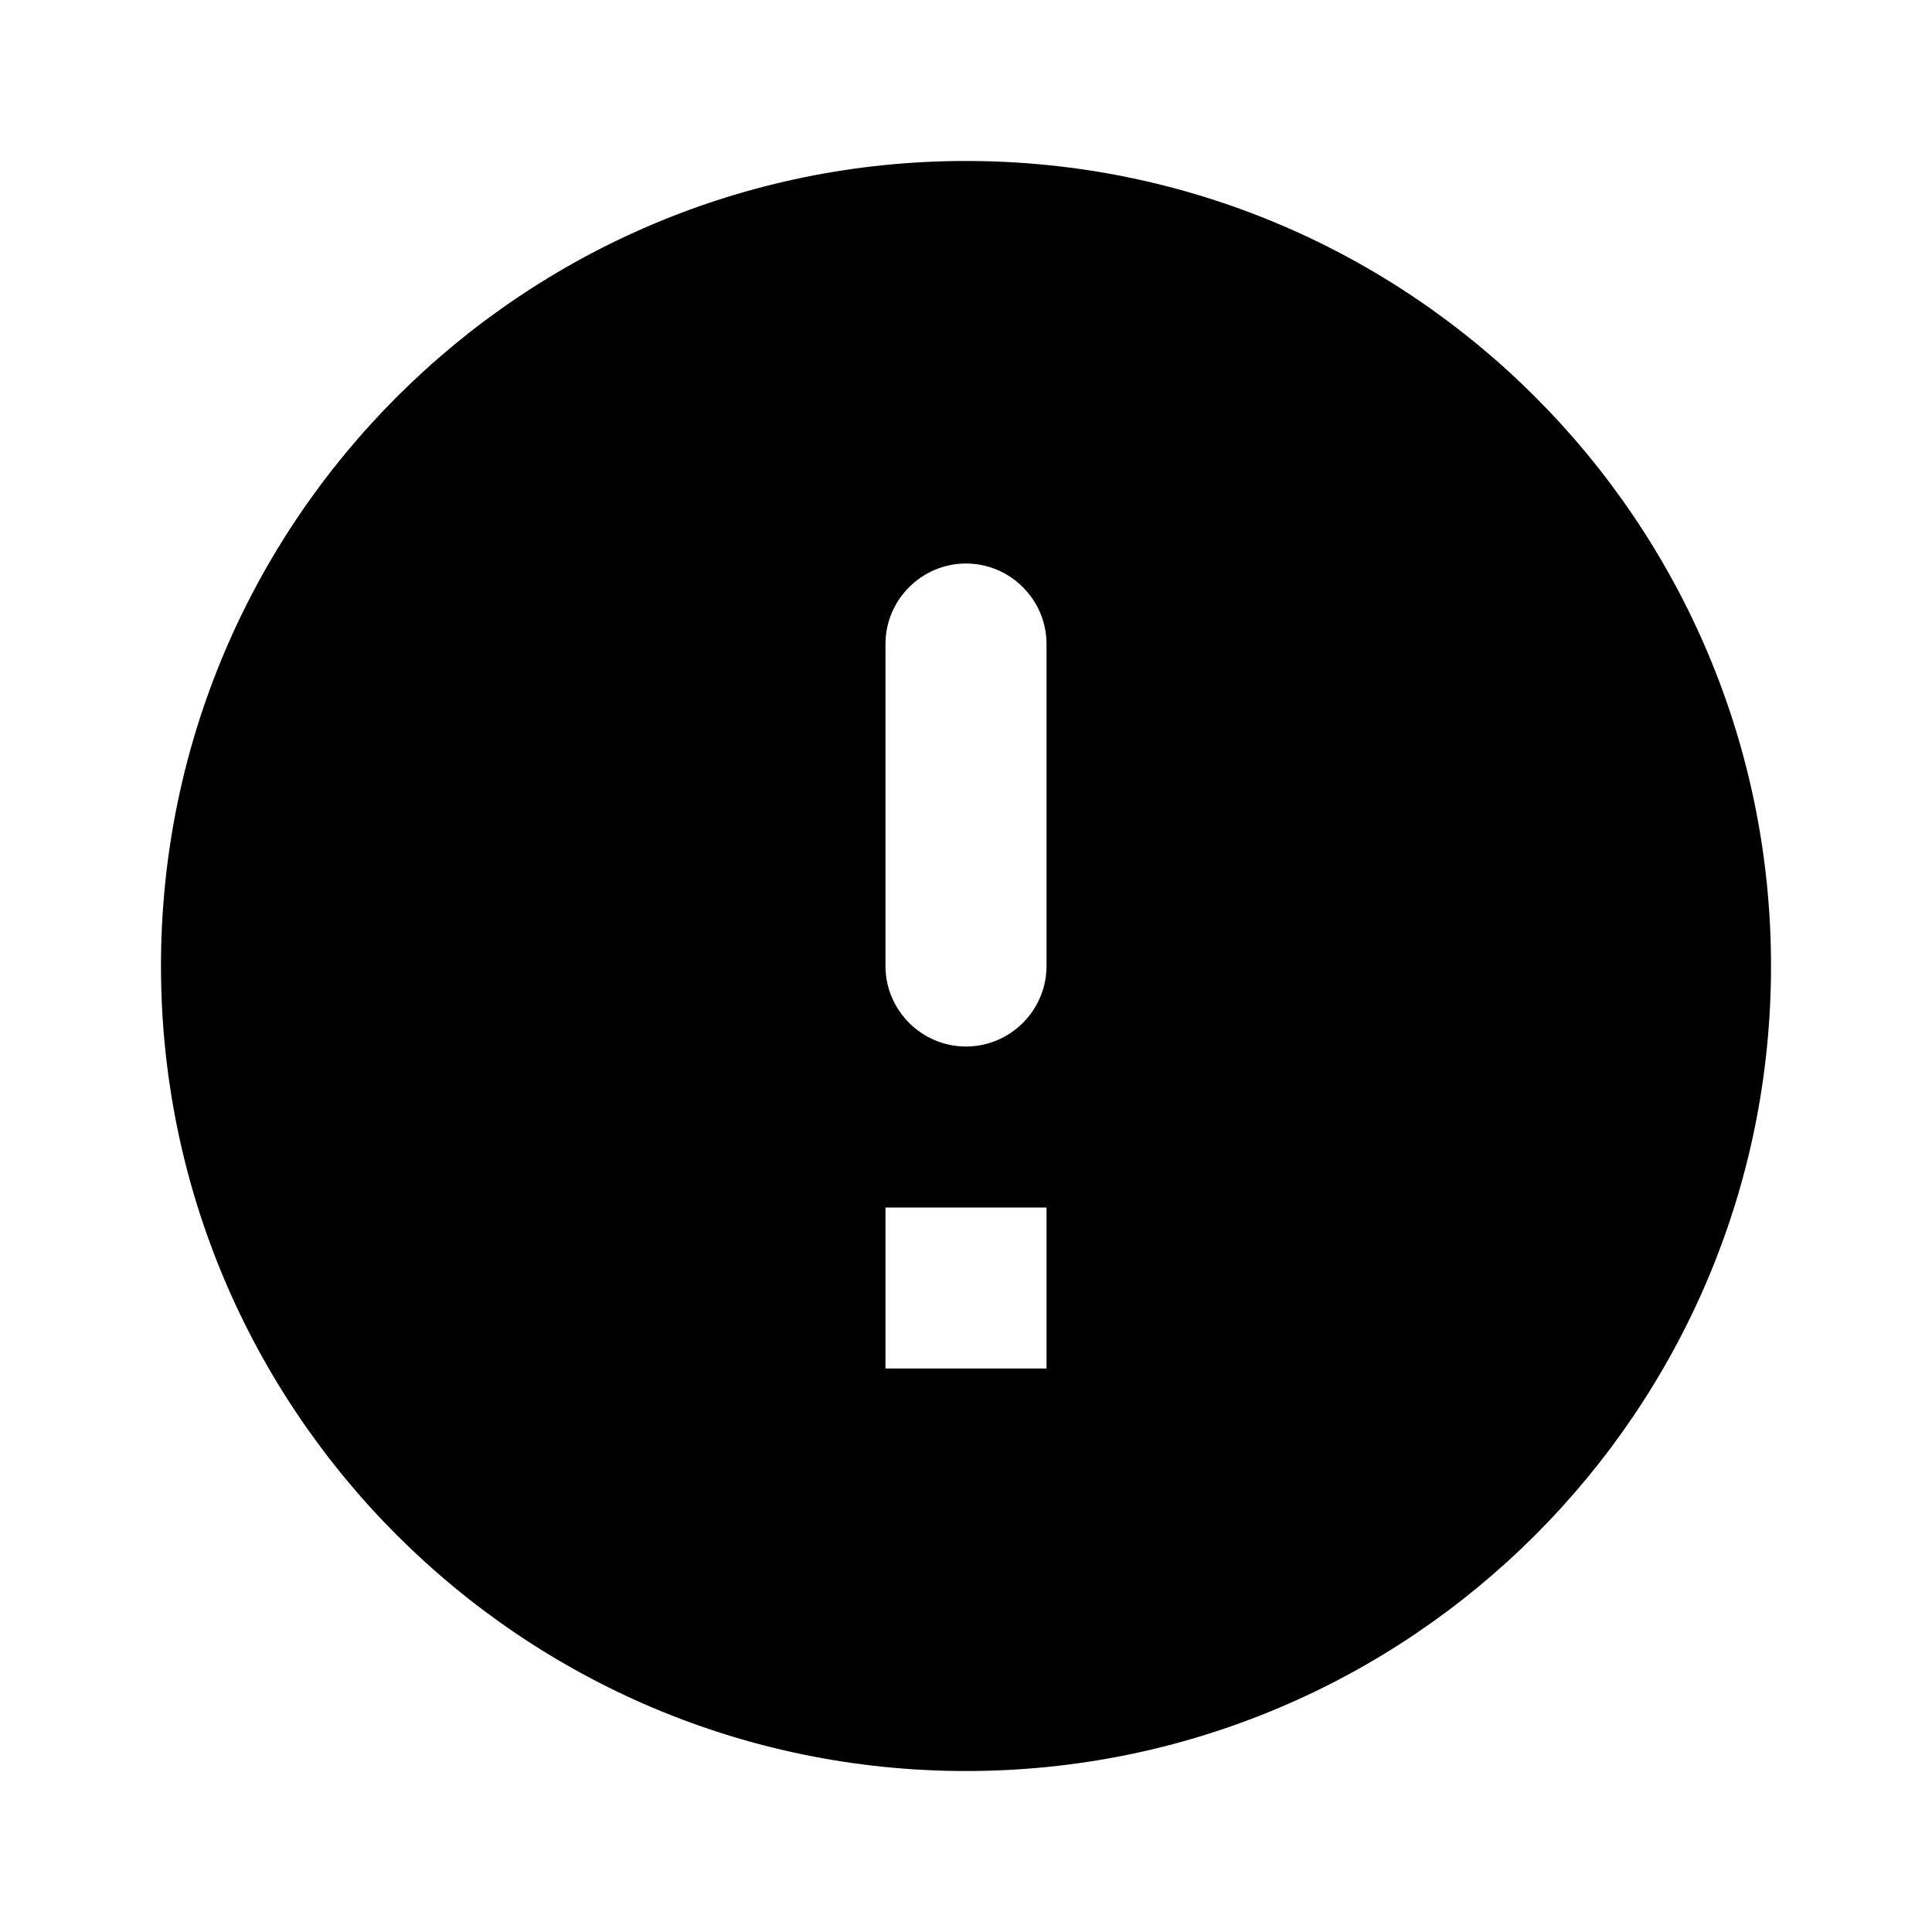
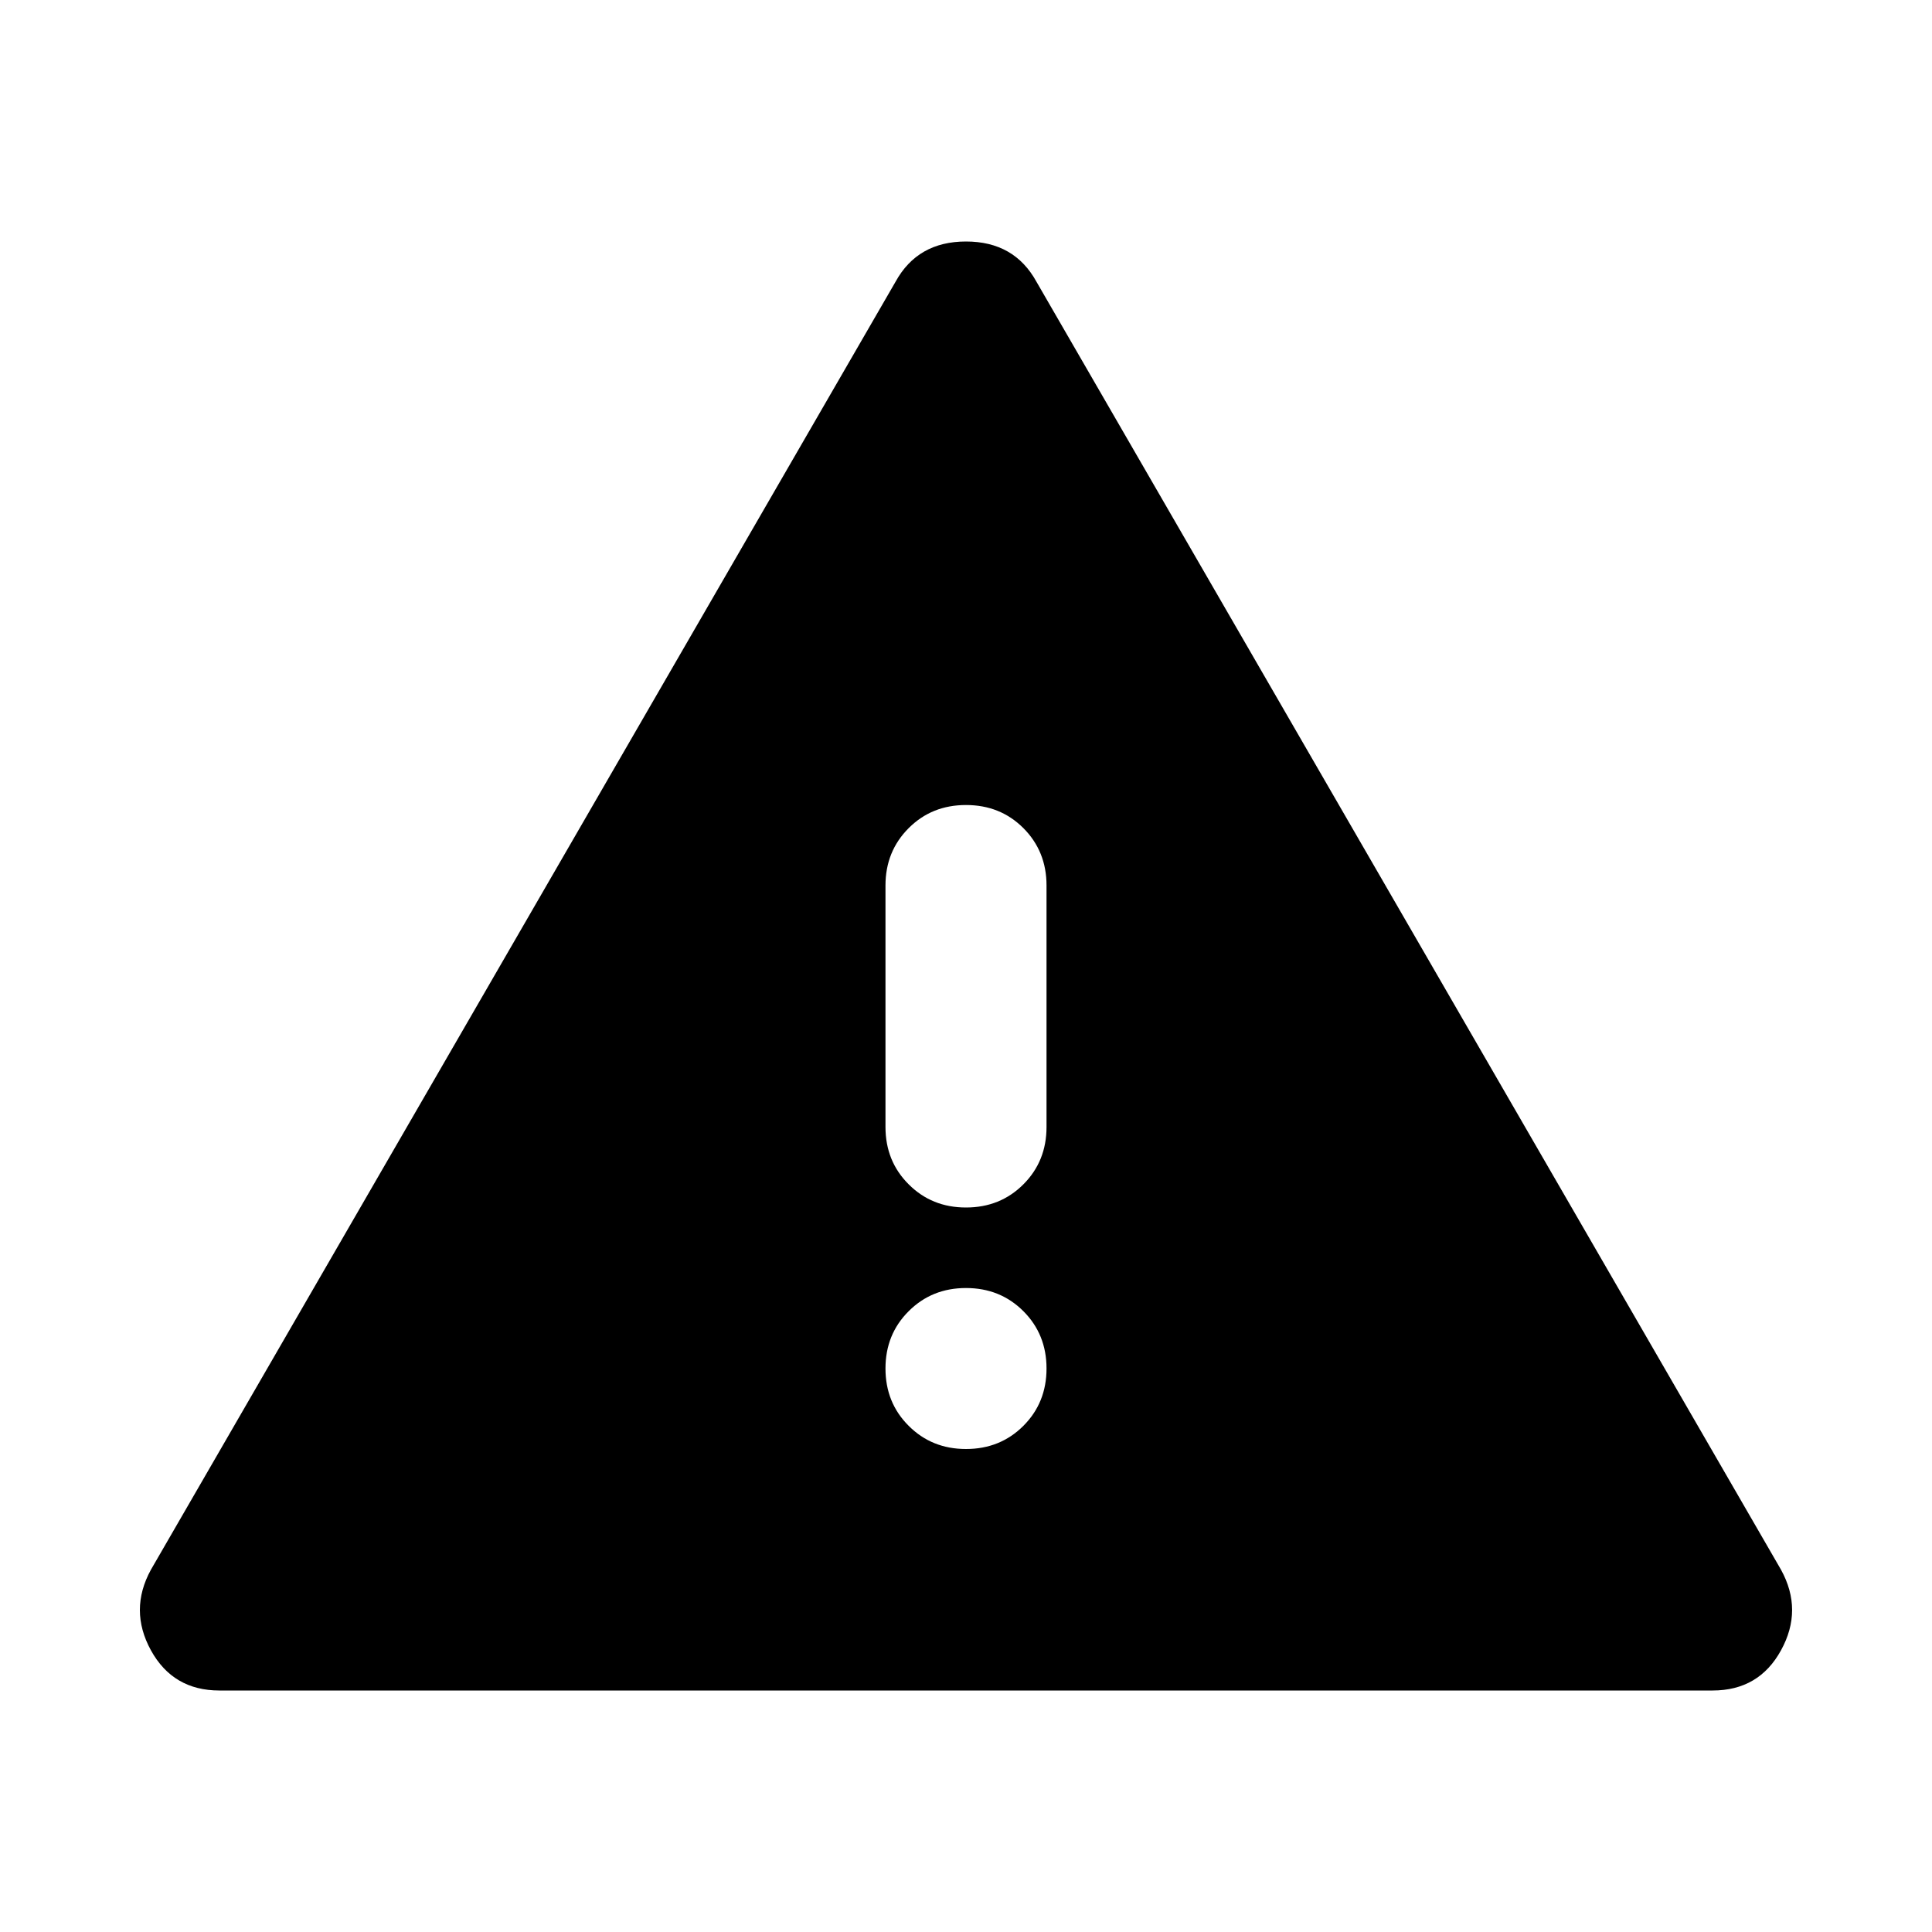
<svg xmlns="http://www.w3.org/2000/svg" width="28" height="28" viewBox="0 0 28 28" fill="none">
-   <path d="M14 2.333C7.56 2.333 2.333 7.56 2.333 14C2.333 20.44 7.56 25.667 14 25.667C20.44 25.667 25.667 20.44 25.667 14C25.667 7.56 20.44 2.333 14 2.333ZM14 15.167C13.358 15.167 12.833 14.642 12.833 14V9.333C12.833 8.692 13.358 8.167 14 8.167C14.642 8.167 15.167 8.692 15.167 9.333V14C15.167 14.642 14.642 15.167 14 15.167ZM15.167 19.833H12.833V17.5H15.167V19.833Z" fill="black" />
+   <path d="M3.179 24.5C2.732 24.5 2.401 24.306 2.187 23.917C1.974 23.528 1.974 23.139 2.187 22.75L12.979 4.083C13.193 3.694 13.533 3.5 14 3.5C14.467 3.5 14.807 3.694 15.021 4.083L25.812 22.75C26.026 23.139 26.026 23.528 25.812 23.917C25.599 24.306 25.268 24.5 24.821 24.5H3.179ZM14 11.667C13.669 11.667 13.393 11.778 13.169 12.002C12.945 12.226 12.833 12.503 12.833 12.833V16.333C12.833 16.664 12.945 16.941 13.169 17.164C13.393 17.388 13.669 17.5 14 17.5C14.331 17.5 14.608 17.388 14.832 17.164C15.055 16.941 15.167 16.664 15.167 16.333V12.833C15.167 12.503 15.055 12.226 14.832 12.002C14.608 11.778 14.331 11.667 14 11.667ZM14 21C14.331 21 14.608 20.888 14.832 20.664C15.055 20.441 15.167 20.164 15.167 19.833C15.167 19.503 15.055 19.226 14.832 19.003C14.608 18.779 14.331 18.667 14 18.667C13.669 18.667 13.393 18.779 13.169 19.003C12.945 19.226 12.833 19.503 12.833 19.833C12.833 20.164 12.945 20.441 13.169 20.664C13.393 20.888 13.669 21 14 21Z" fill="black" />
</svg>
